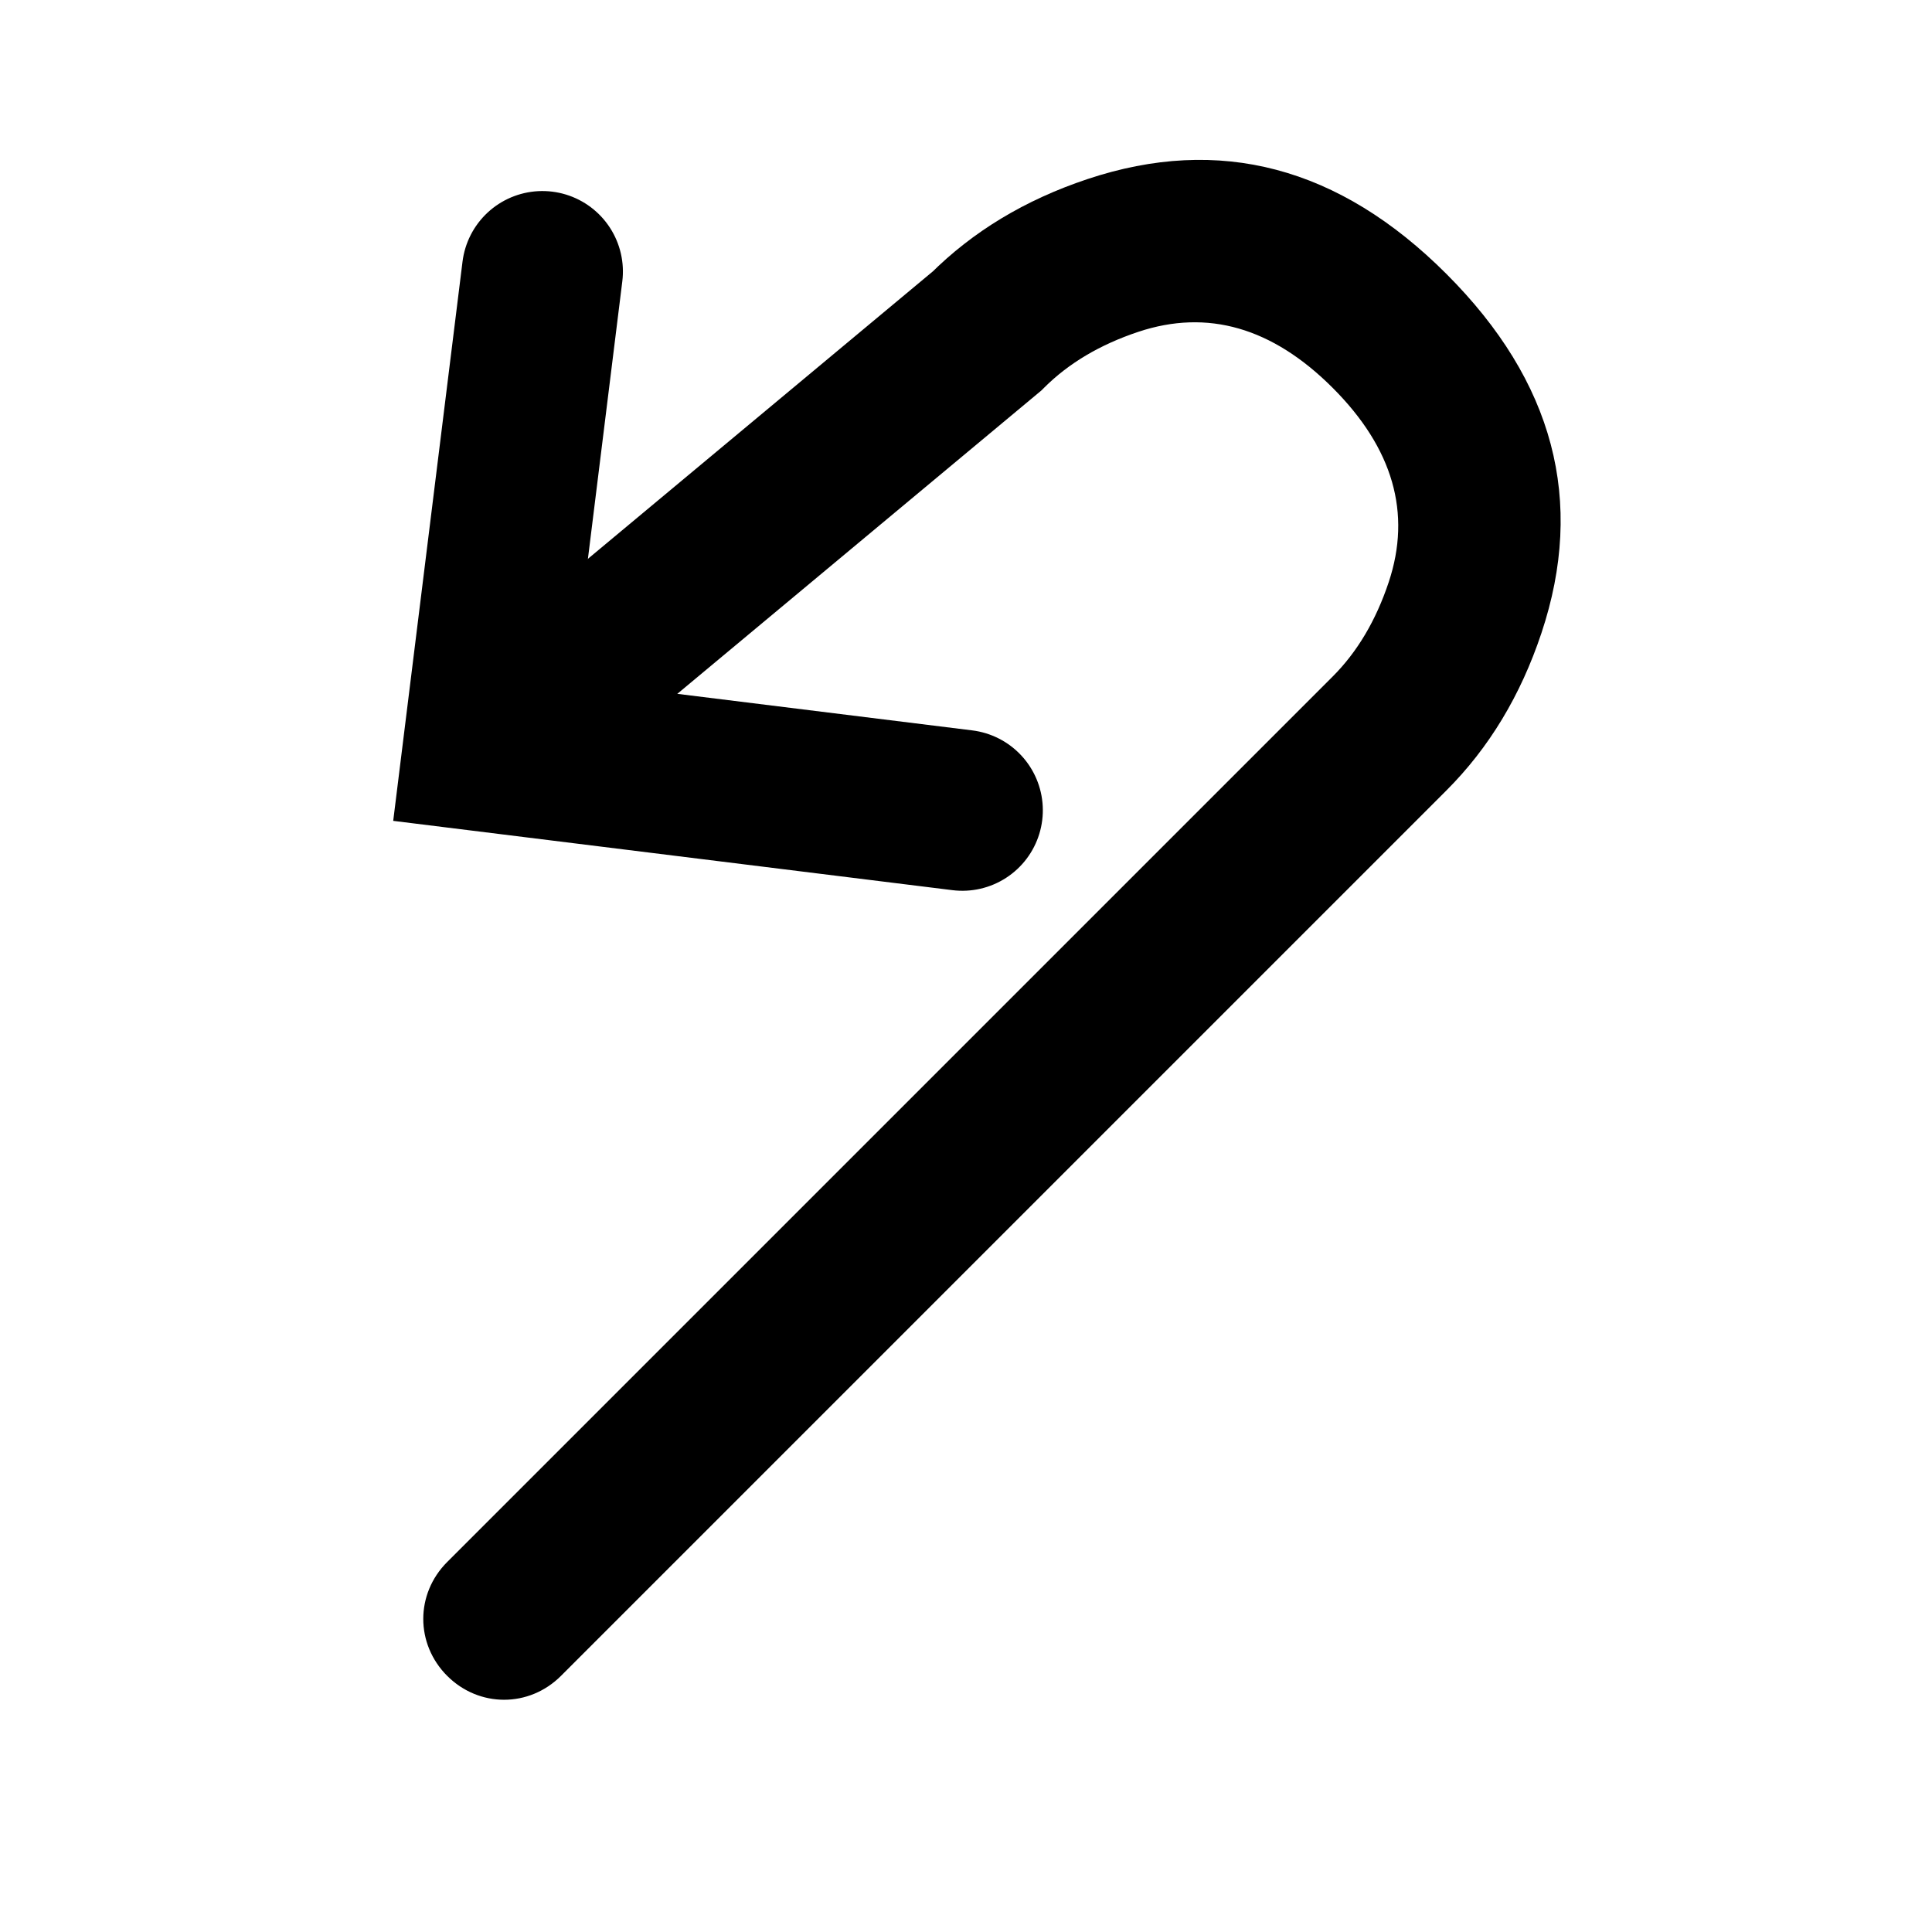
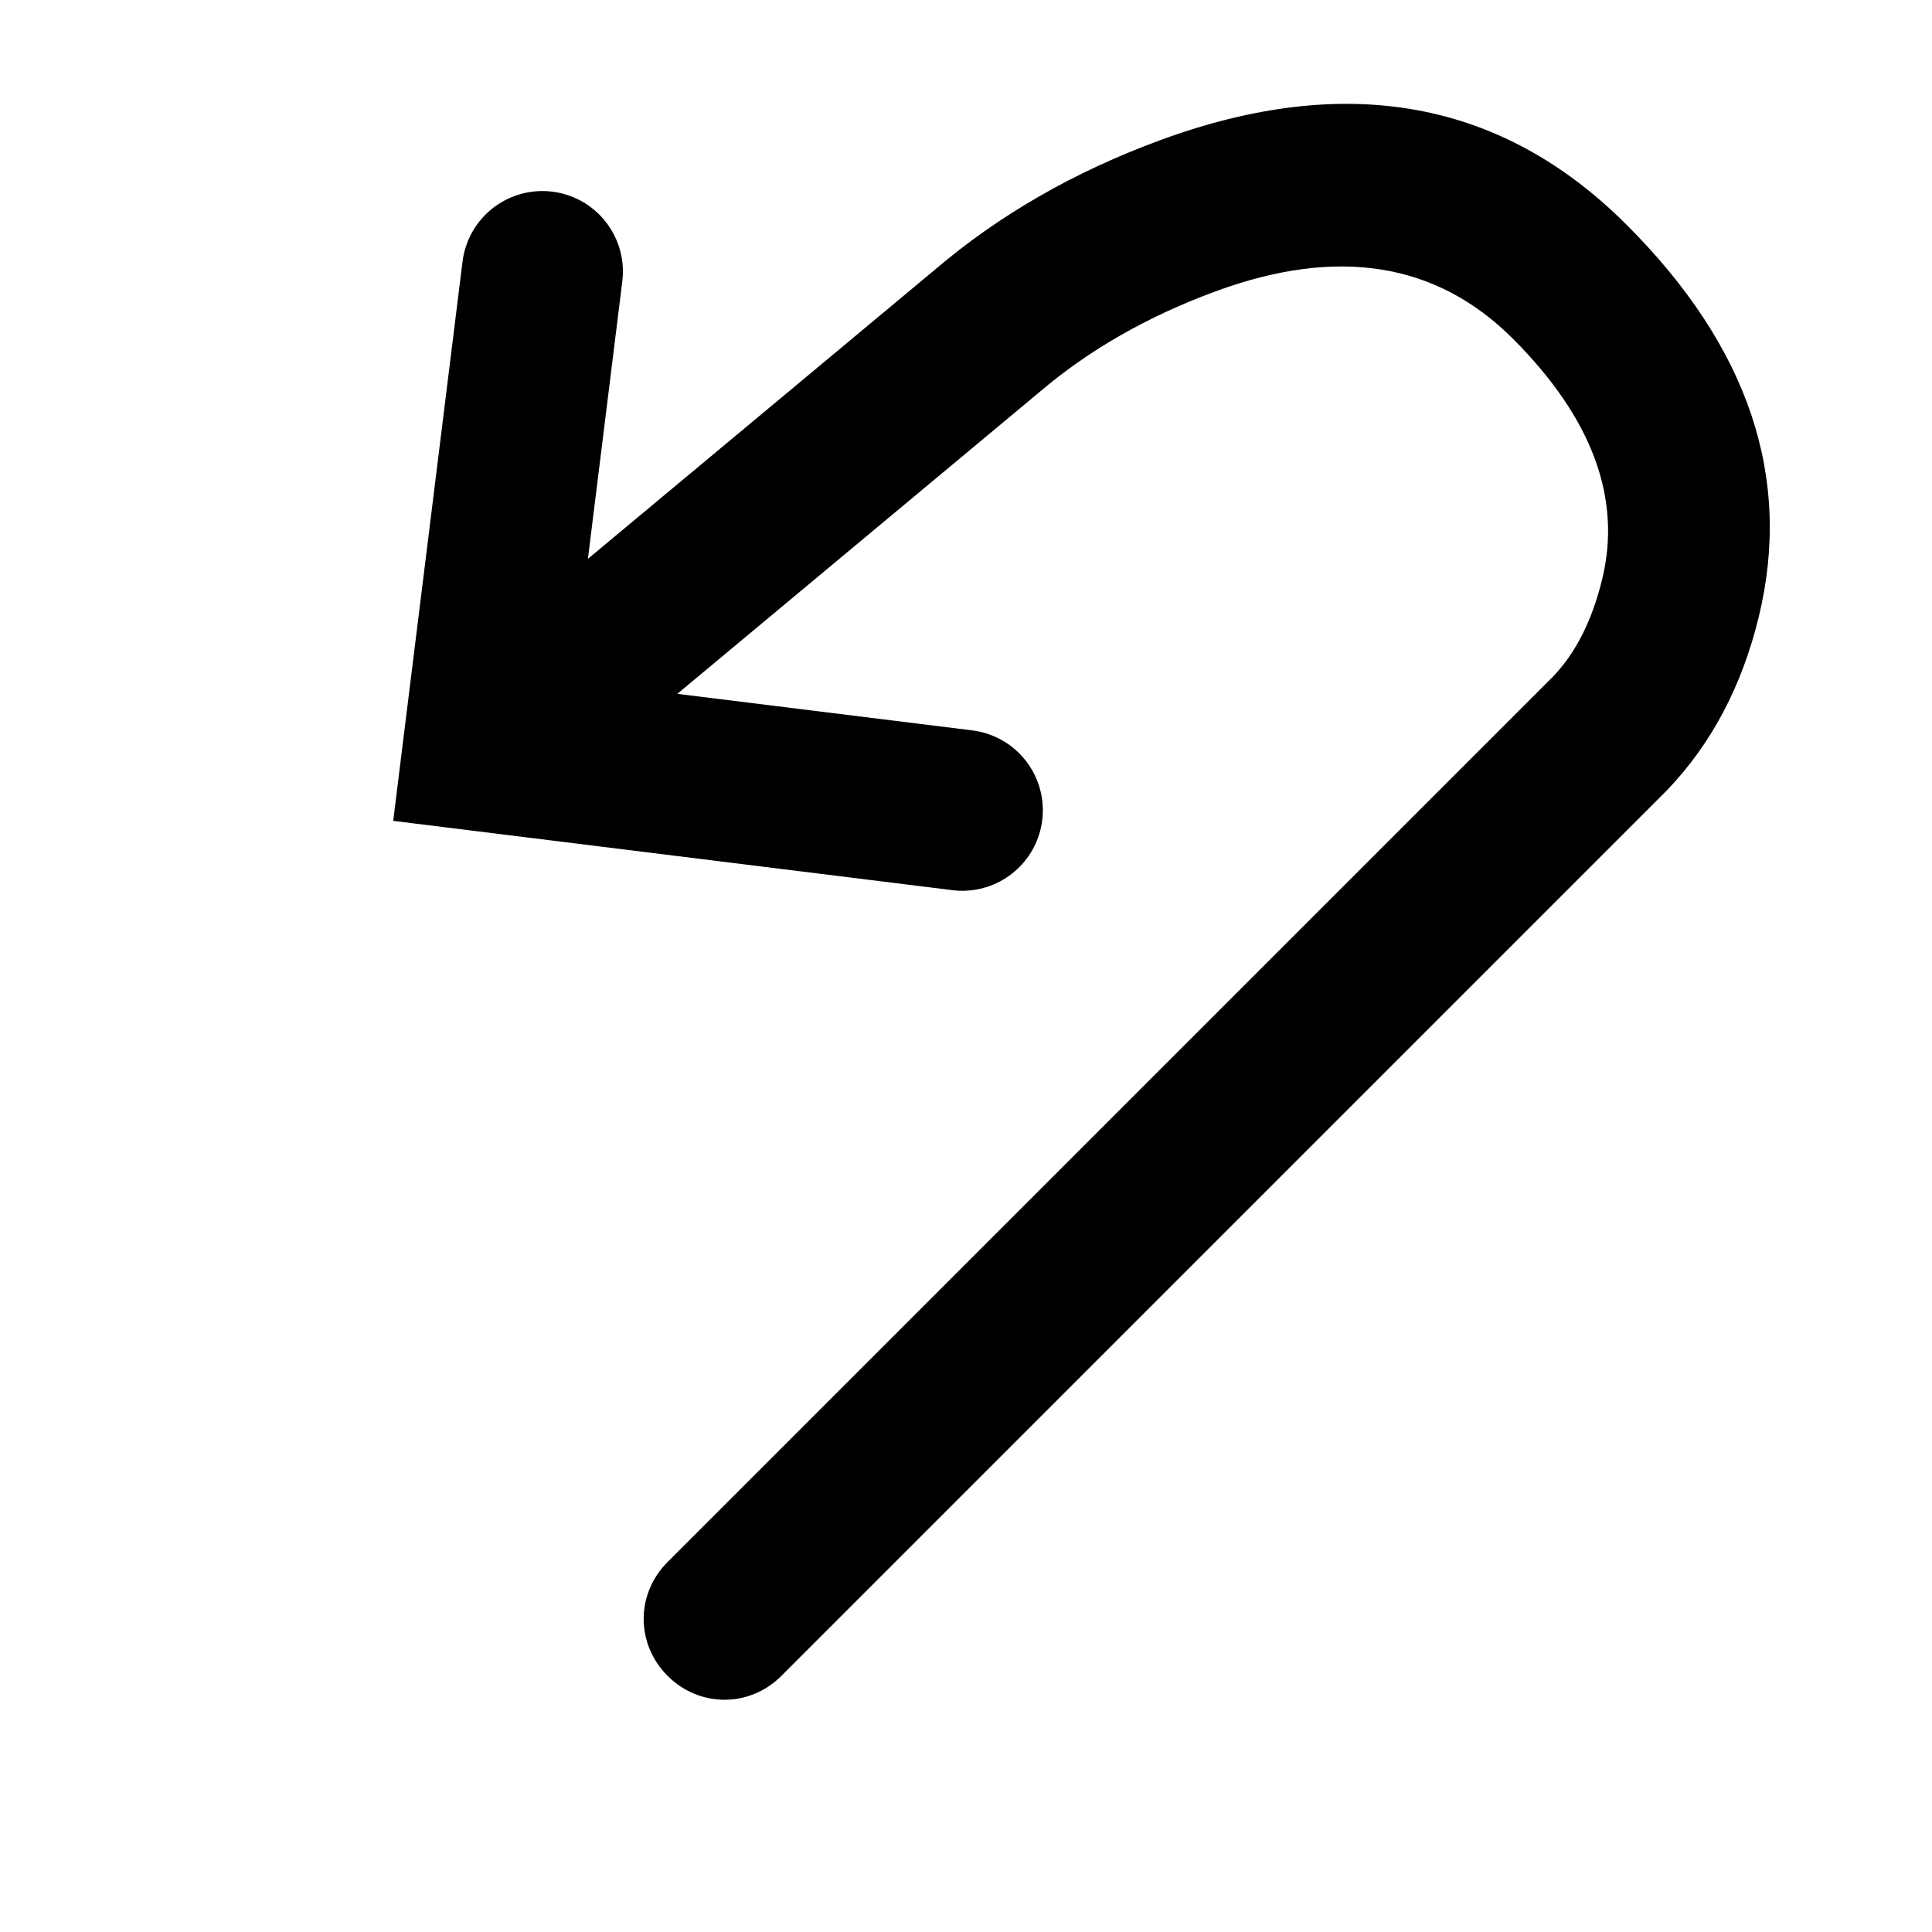
<svg xmlns="http://www.w3.org/2000/svg" viewBox="0 0 24 24" fill="none">
  <g id="组合 1">
-     <path id="矢量 33" d="M5.555 19.404L16.555 8.404Q17.013 7.946 17.251 7.232Q17.68 5.944 16.555 4.818Q15.43 3.693 14.141 4.122Q13.427 4.36 12.969 4.818L12.937 4.85L6.902 9.879L5.622 8.343L11.622 3.343L12.262 4.111L11.555 3.404Q12.347 2.612 13.508 2.225Q15.97 1.404 17.969 3.404Q19.969 5.404 19.148 7.865Q18.761 9.026 17.969 9.818L6.969 20.818Q6.899 20.888 6.818 20.943Q6.736 20.997 6.645 21.035Q6.554 21.073 6.457 21.092Q6.361 21.111 6.262 21.111Q6.164 21.111 6.067 21.092Q5.97 21.073 5.879 21.035Q5.788 20.997 5.706 20.943Q5.625 20.888 5.555 20.818Q5.485 20.749 5.431 20.667Q5.376 20.585 5.338 20.494Q5.3 20.403 5.281 20.306Q5.262 20.21 5.262 20.111Q5.262 20.013 5.281 19.916Q5.3 19.819 5.338 19.728Q5.376 19.637 5.431 19.555Q5.485 19.474 5.555 19.404ZM6.969 20.79L6.969 20.818C6.573 21.214 5.951 21.214 5.555 20.818C5.159 20.422 5.159 19.8 5.555 19.404L5.583 19.404L6.969 20.79Z" fill="currentColor" fill-rule="nonzero" />
+     <path id="矢量 33" d="M8.293 19.404L19.293 8.404Q19.717 7.961 19.903 7.194Q20.27 5.685 18.793 4.207Q17.37 2.784 15.101 3.619Q13.834 4.085 12.911 4.872L6.902 9.879L5.622 8.343L11.614 3.35Q12.809 2.331 14.411 1.742Q17.88 0.466 20.207 2.793Q22.48 5.065 21.847 7.667Q21.533 8.956 20.707 9.818L9.707 20.818Q9.637 20.888 9.556 20.943Q9.474 20.997 9.383 21.035Q9.292 21.073 9.195 21.092Q9.098 21.111 9 21.111Q8.902 21.111 8.805 21.092Q8.708 21.073 8.617 21.035Q8.526 20.997 8.444 20.943Q8.363 20.888 8.293 20.818Q8.223 20.749 8.169 20.667Q8.114 20.585 8.076 20.494Q8.038 20.403 8.019 20.306Q8 20.21 8 20.111Q8 20.013 8.019 19.916Q8.038 19.819 8.076 19.728Q8.114 19.637 8.169 19.555Q8.223 19.474 8.293 19.404ZM9.707 20.79L9.707 20.818C9.311 21.214 8.689 21.214 8.293 20.818C7.897 20.422 7.897 19.8 8.293 19.404L8.321 19.404L9.707 20.79Z" fill="currentColor" fill-rule="nonzero" />
    <path id="矢量 34" d="M0 0L2.73064e-06 6L6 6" stroke="currentColor" stroke-linecap="round" stroke-width="2" transform="matrix(0.992408,0.122993,-0.122993,0.992408,6.73796,3.37315)" />
  </g>
</svg>
